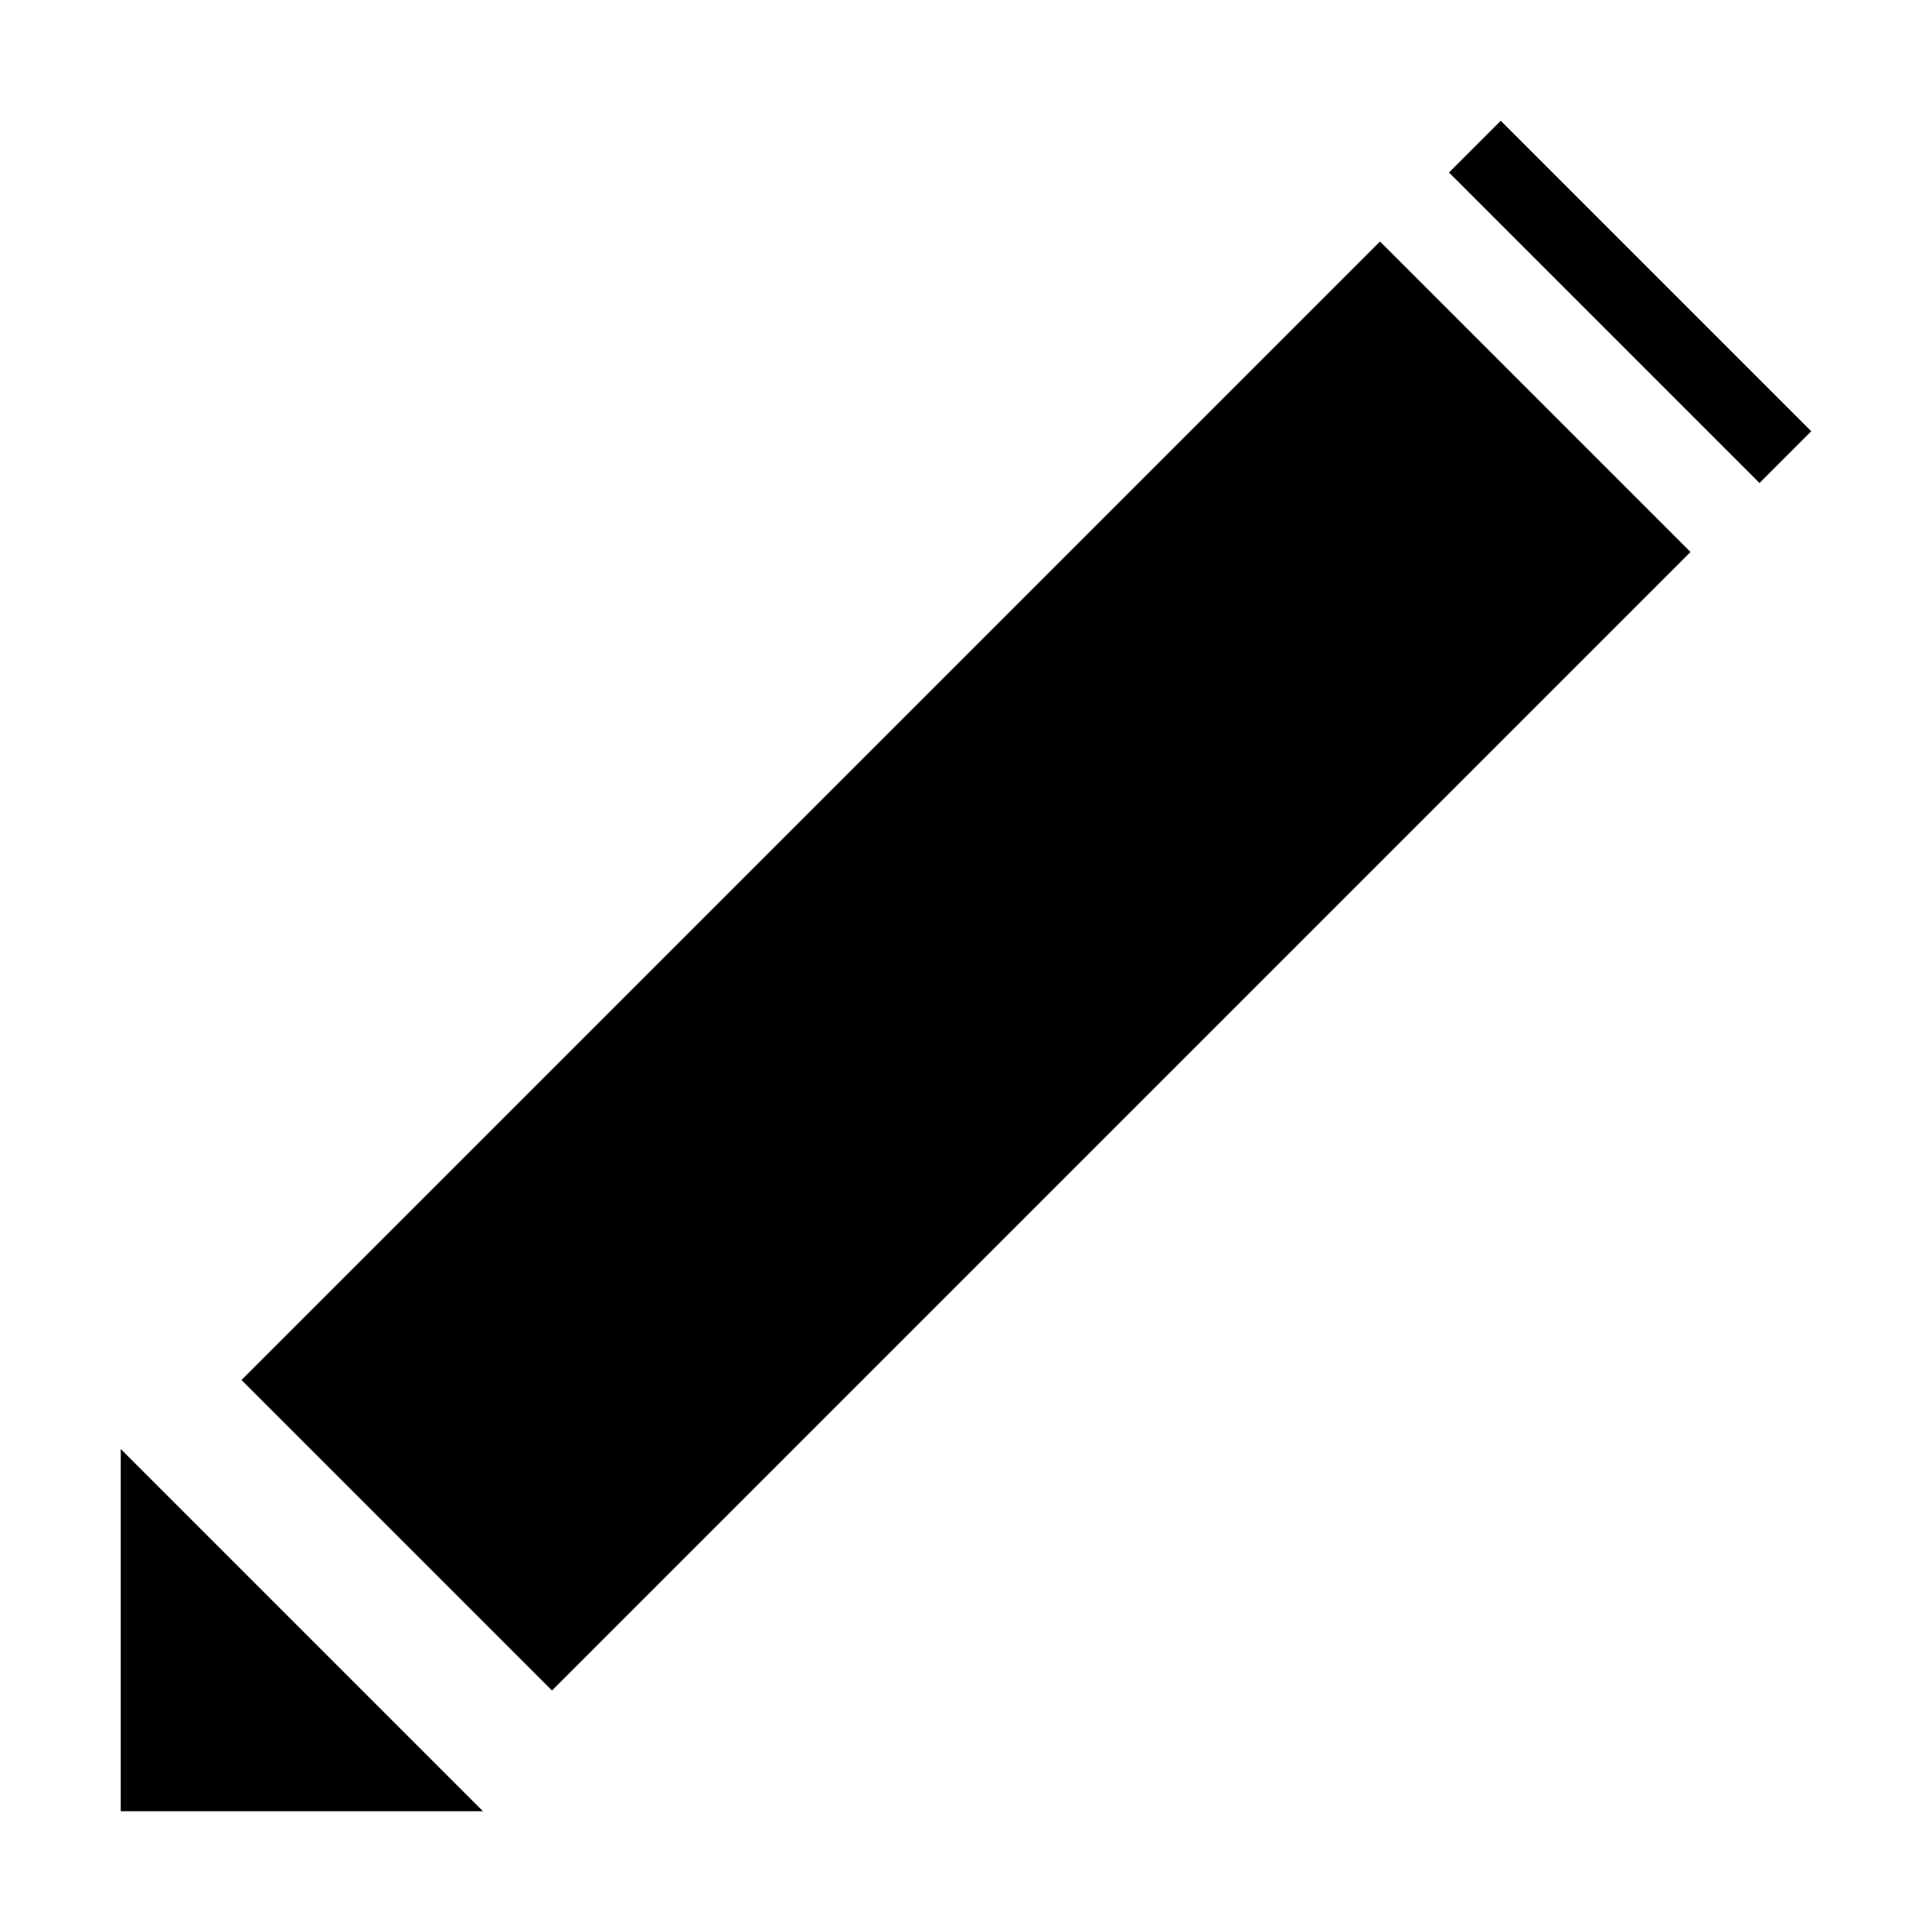
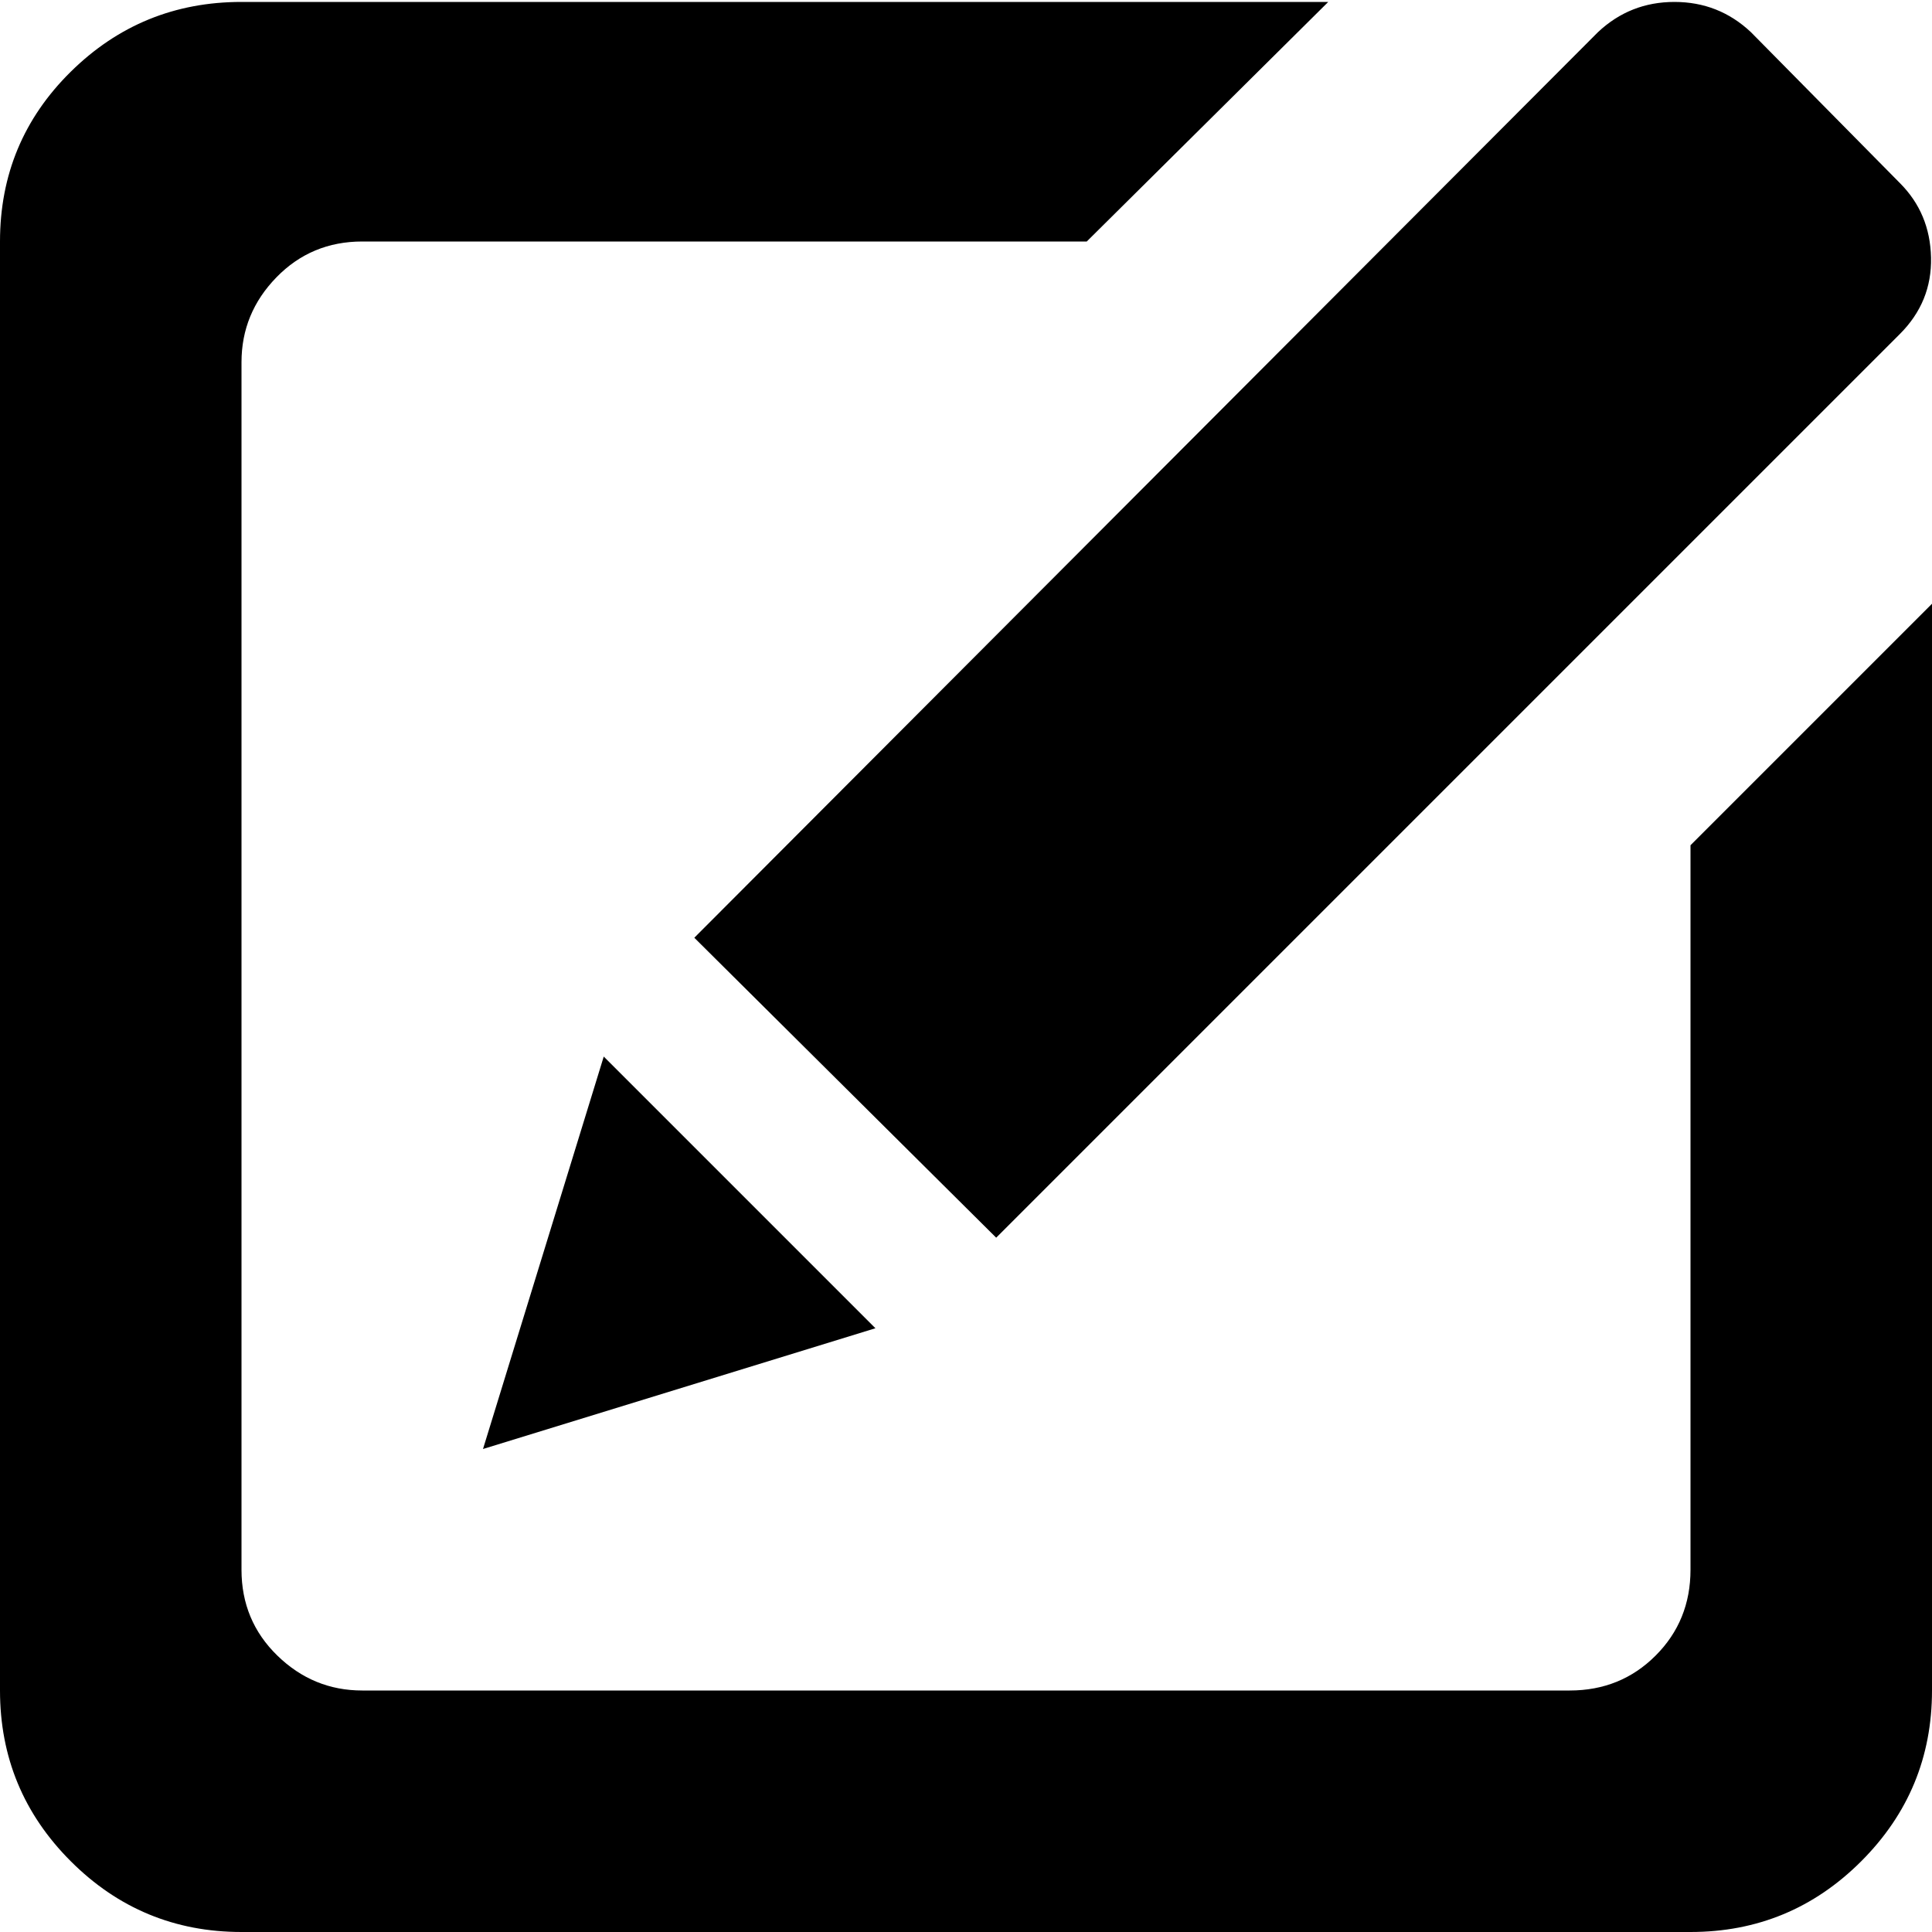
- <svg xmlns="http://www.w3.org/2000/svg" width="512" height="512" viewBox="0 0 512 512" fill="#000000">
-   <path d="M 32,384l0,96 l 96,0 L 32,384z M 397.712,32L 384,45.712L 466.288,128L 480,114.288L 397.712,32z M 365.712,64 L 64,365.712L 146.288,448L 448,146.288L 365.712,64z" />
+ <svg xmlns="http://www.w3.org/2000/svg" version="1.1" width="16" height="16" viewBox="0 0 16 16">
+   <g id="icomoon-ignore">
+     <line stroke-width="1" x1="" y1="" x2="" y2="" stroke="#449FDB" opacity="" />
+   </g>
+   <path d="M14 16h-12q-0.828 0-1.414-0.586t-0.586-1.414v-12q0-0.828 0.586-1.406t1.414-0.578h9l-2 1.984h-6q-0.422 0-0.711 0.297t-0.289 0.703v10q0 0.422 0.297 0.711t0.703 0.289h10q0.422 0 0.711-0.289t0.289-0.711v-6l2-2v9q0 0.828-0.586 1.414t-1.414 0.586zM5 8.75l2.25 2.25-3.25 1zM8.25 10.25l-2.5-2.484 7.484-7.5q0.266-0.25 0.633-0.25t0.633 0.25l1.234 1.25q0.25 0.25 0.258 0.617t-0.258 0.633z" fill="#000000" />
</svg>
